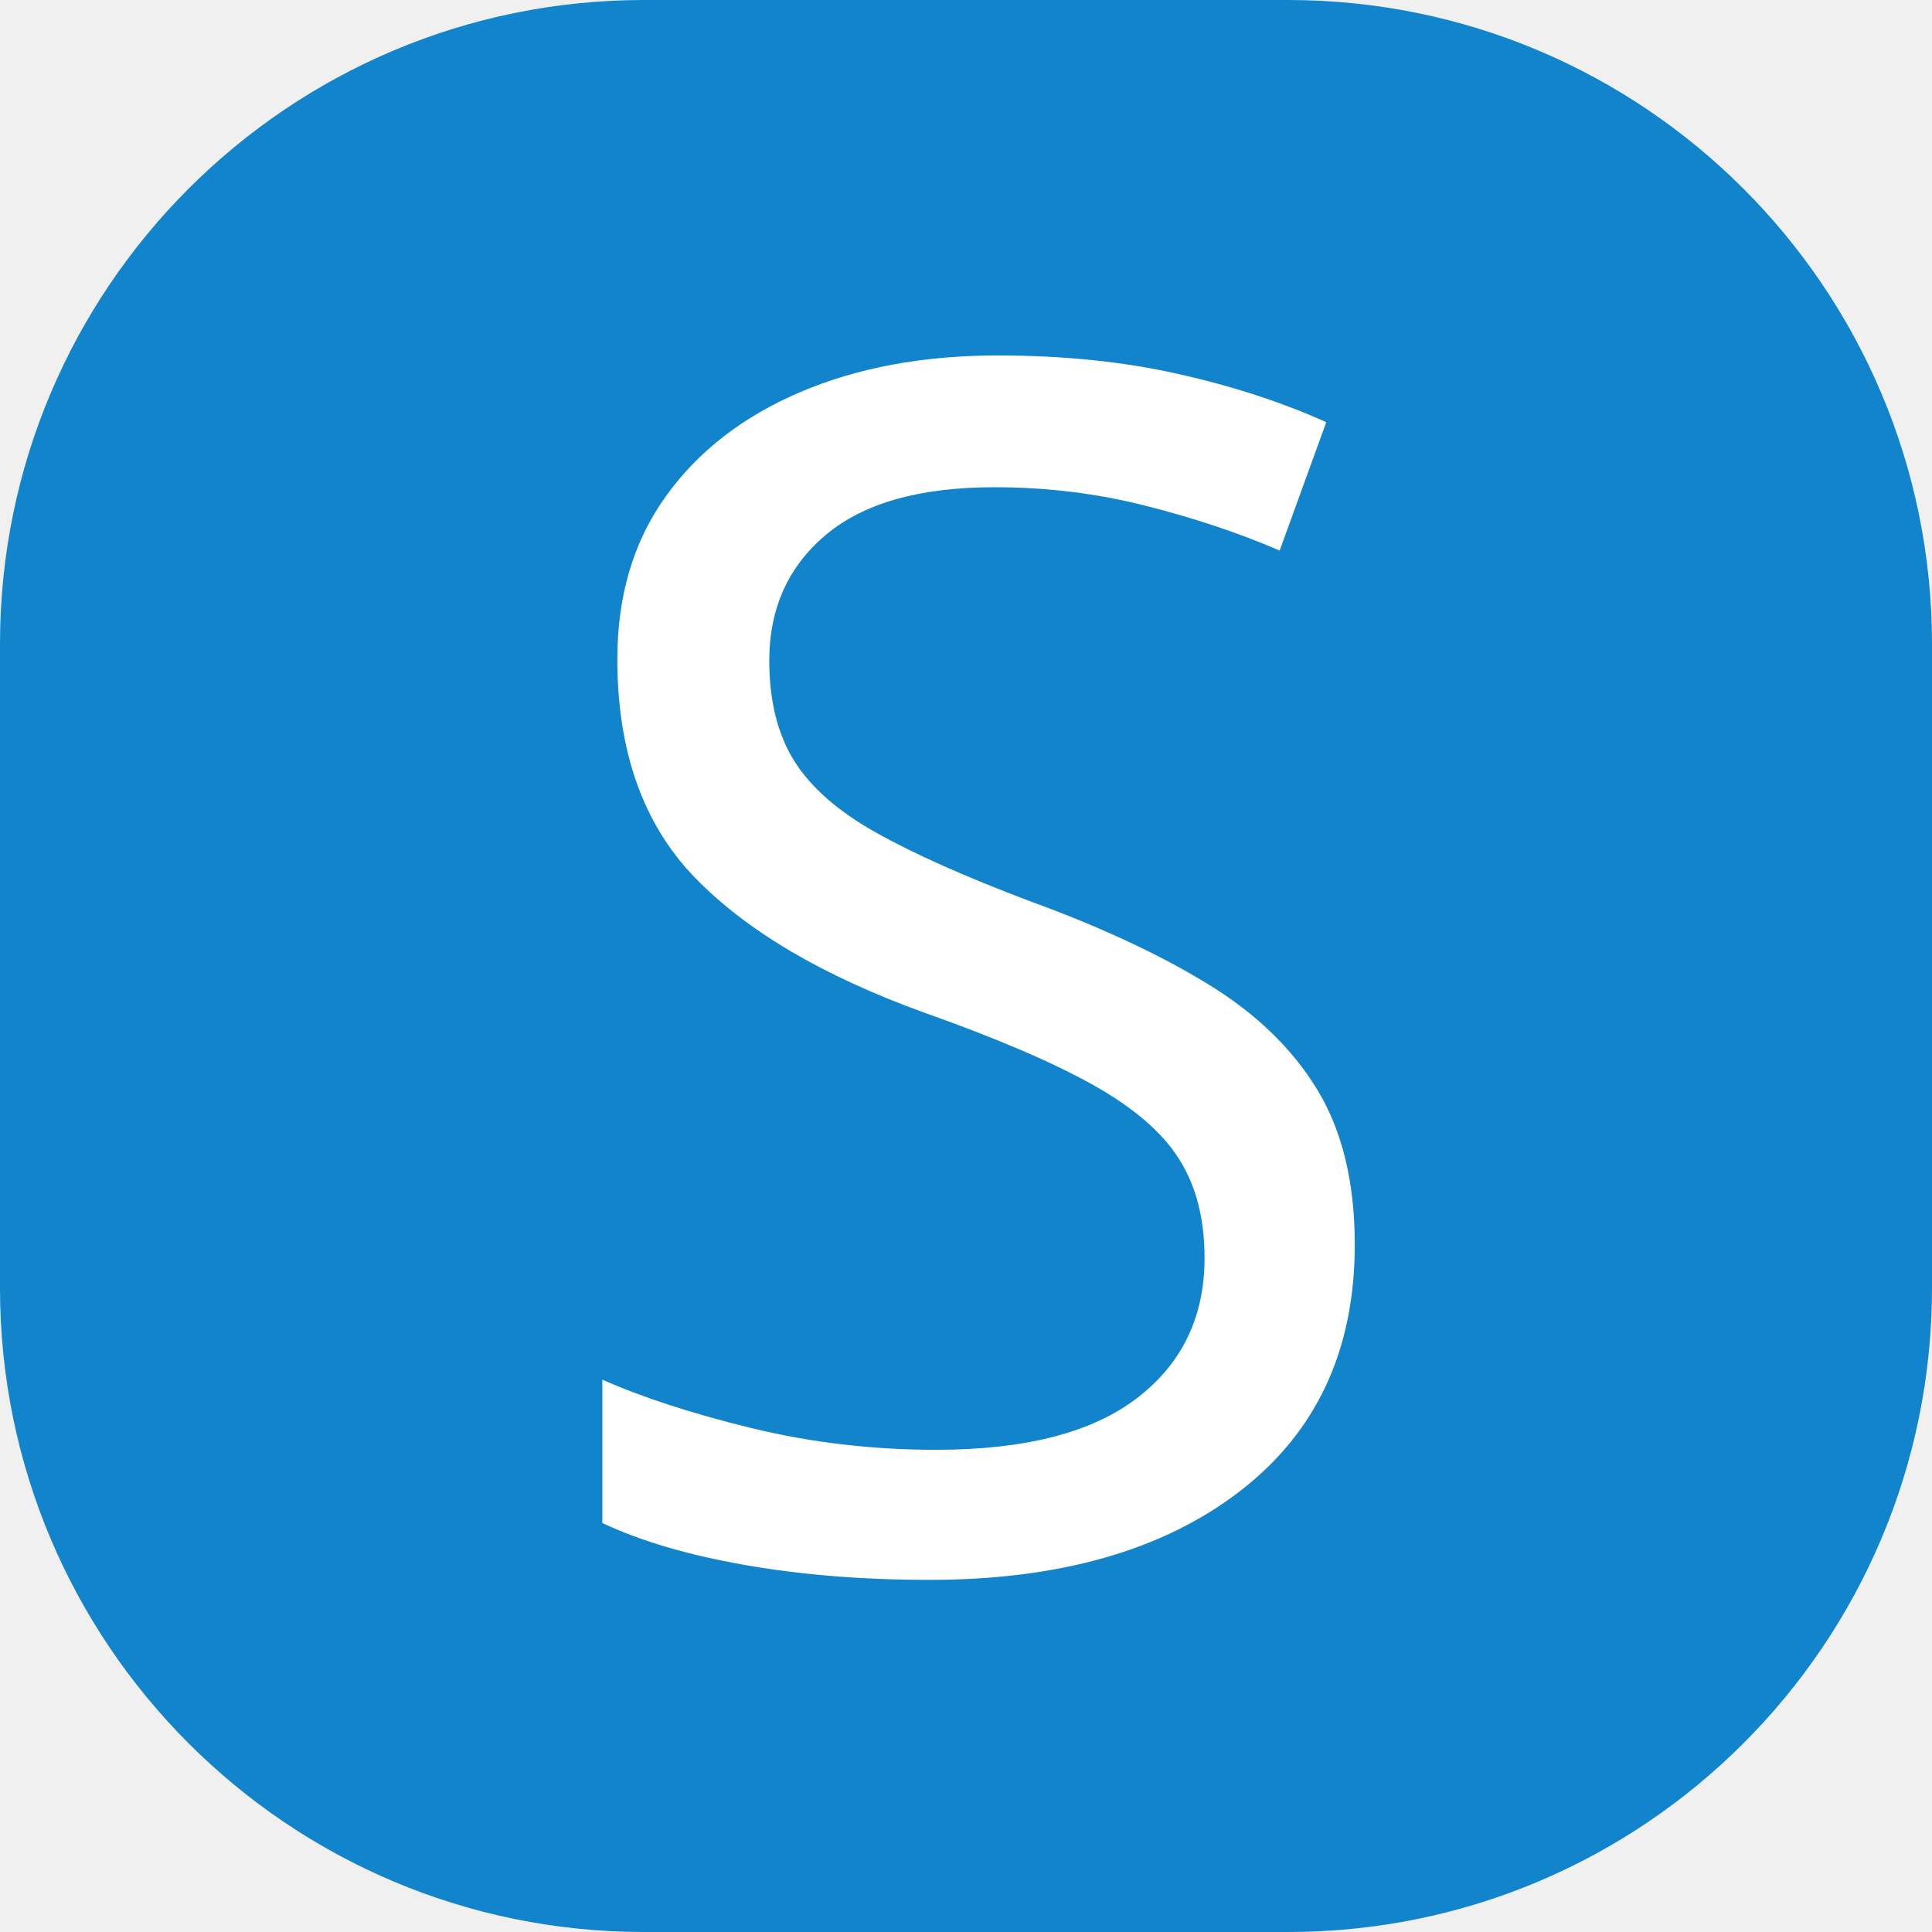
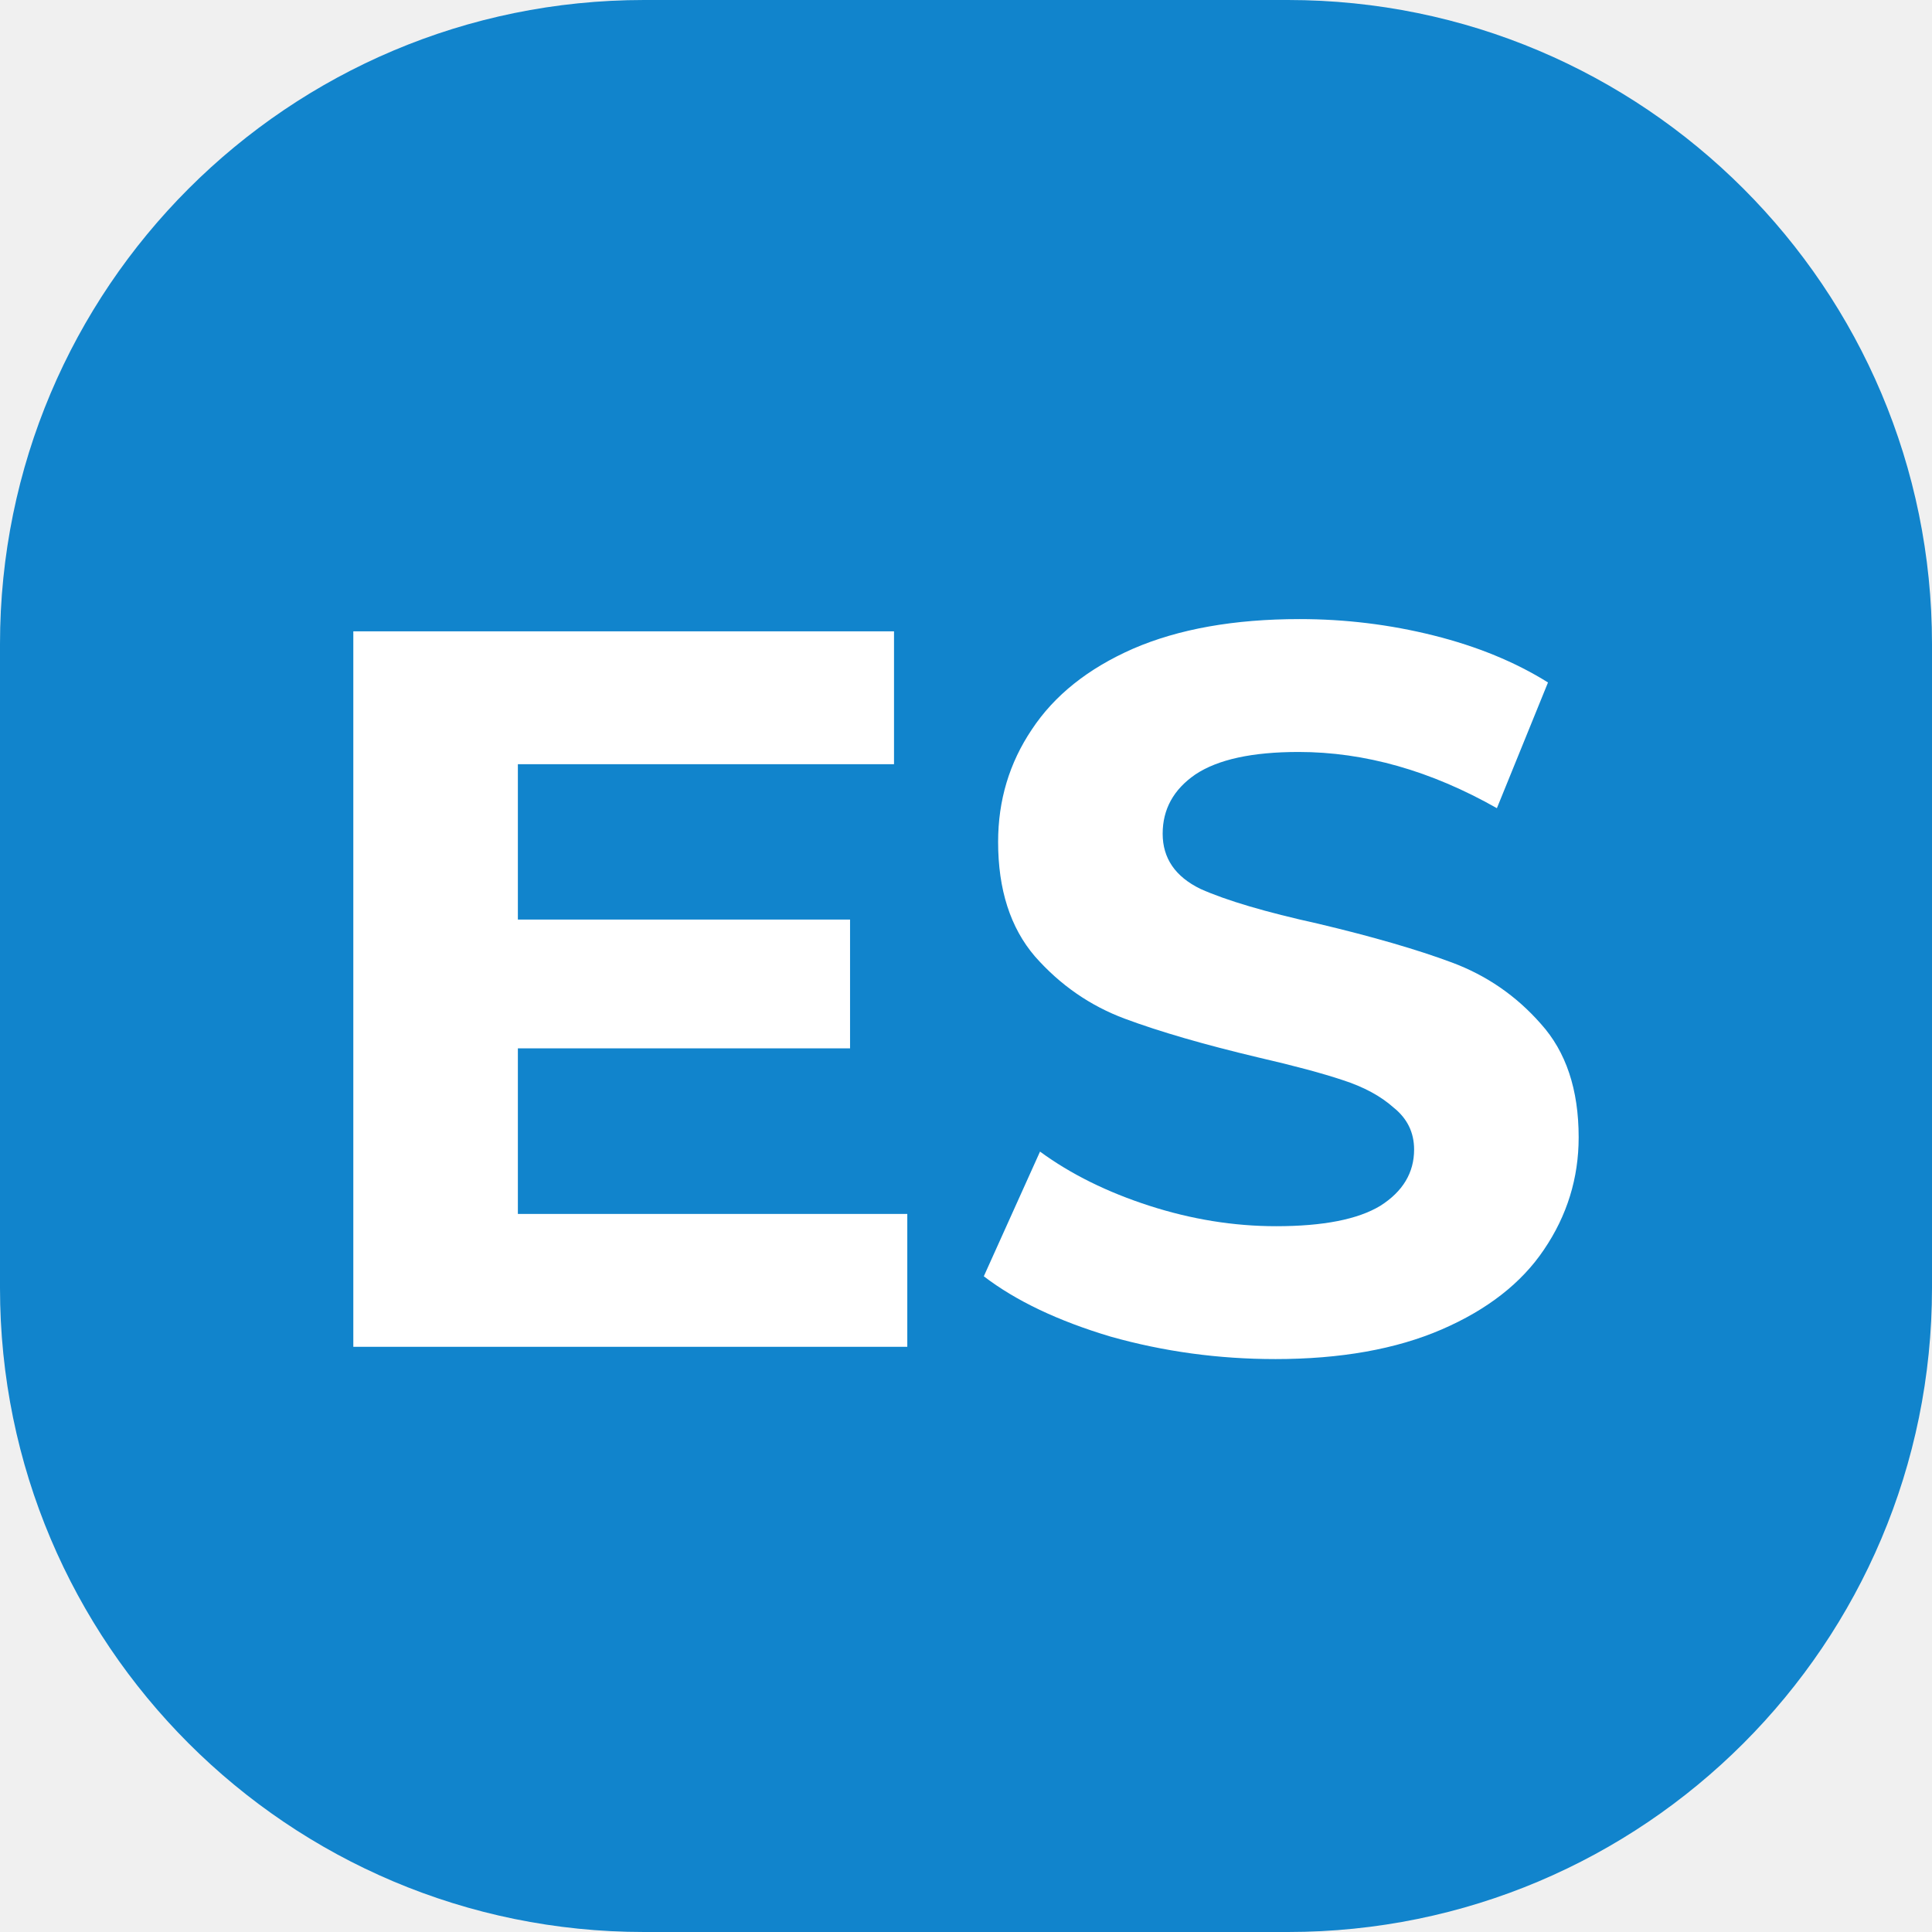
<svg xmlns="http://www.w3.org/2000/svg" width="600" height="600" viewBox="0 0 158.75 158.75" version="1.1" id="svg1372">
  <defs id="defs1366" />
  <g id="layer1" transform="translate(0,-138.25)">
    <rect style="opacity:1;fill:#1184cc;fill-opacity:1;stroke:none;stroke-width:0;stroke-linecap:round;stroke-linejoin:round;stroke-miterlimit:4;stroke-dasharray:none;stroke-opacity:1" id="rect815" width="158.75" height="158.75" x="-7.1054274e-15" y="138.25" ry="52.917" />
-     <text xml:space="preserve" style="font-style:normal;font-variant:normal;font-weight:normal;font-stretch:normal;font-size:137.056px;line-height:1.25;font-family:'Product Sans';-inkscape-font-specification:'Product Sans';letter-spacing:0px;word-spacing:0px;fill:#ffffff;fill-opacity:1;stroke:none;stroke-width:3.426;" x="42.507" y="266.691" id="text816">
-       <tspan id="tspan814" x="42.507" y="266.691" style="stroke-width:3.426;fill:#ffffff;fill-opacity:1;">S</tspan>
+     <g aria-label="ES" style="font-style:normal;font-variant:normal;font-weight:normal;font-stretch:normal;font-size:101.973px;line-height:1.25;font-family:'Product Sans';-inkscape-font-specification:'Product Sans';letter-spacing:0px;word-spacing:0px;fill:#ffffff;fill-opacity:1;stroke:none;stroke-width:2.549" id="text846" transform="matrix(0.8235981,0,0,0.8235981,14.0019,38.72398)">
+       <path d="m 73.518,241.955 v 13.256 H 18.249 v -71.381 h 53.944 v 13.256 H 34.666 v 15.5 H 67.807 v 12.849 H 34.666 v 16.52 z" style="font-style:normal;font-variant:normal;font-weight:normal;font-stretch:normal;font-family:Montserrat;-inkscape-font-specification:Montserrat;fill:#ffffff;fill-opacity:1;stroke-width:2.549" id="path821" />
+       <path d="m 110.215,256.435 q -8.464,0 -16.418,-2.243 -7.852,-2.345 -12.645,-6.016 l 5.608,-12.441 q 4.589,3.365 10.911,5.405 6.322,2.039 12.645,2.039 7.036,0 10.401,-2.039 3.365,-2.141 3.365,-5.609 0,-2.549 -2.039,-4.181 -1.937,-1.734 -5.099,-2.753 -3.059,-1.02 -8.362,-2.243 -8.158,-1.937 -13.358,-3.875 -5.201,-1.937 -8.974,-6.22 -3.671,-4.283 -3.671,-11.421 0,-6.22 3.365,-11.217 3.365,-5.099 10.095,-8.056 6.832,-2.957 16.622,-2.957 6.832,0 13.358,1.632 6.526,1.632 11.421,4.691 l -5.099,12.543 q -9.891,-5.609 -19.783,-5.609 -6.934,0 -10.299,2.243 -3.263,2.243 -3.263,5.914 0,3.671 3.773,5.507 3.875,1.734 11.727,3.467 8.158,1.937 13.358,3.875 5.201,1.937 8.872,6.118 3.773,4.181 3.773,11.319 0,6.118 -3.467,11.217 -3.365,4.997 -10.197,7.954 -6.832,2.957 -16.622,2.957 z" style="font-style:normal;font-variant:normal;font-weight:normal;font-stretch:normal;font-family:Montserrat;-inkscape-font-specification:Montserrat;fill:#ffffff;fill-opacity:1;stroke-width:2.549" id="path823" />
+     </g>
+     <text xml:space="preserve" style="font-style:normal;font-variant:normal;font-weight:normal;font-stretch:normal;font-size:10.583px;line-height:1.25;font-family:'Product Sans';-inkscape-font-specification:'Product Sans';letter-spacing:0px;word-spacing:0px;fill:#000000;fill-opacity:1;stroke:none;stroke-width:0.265" x="207.487" y="179.493" id="text845">
+       <tspan id="tspan843" x="207.487" y="189.192" style="stroke-width:0.265" />
    </text>
  </g>
</svg>
